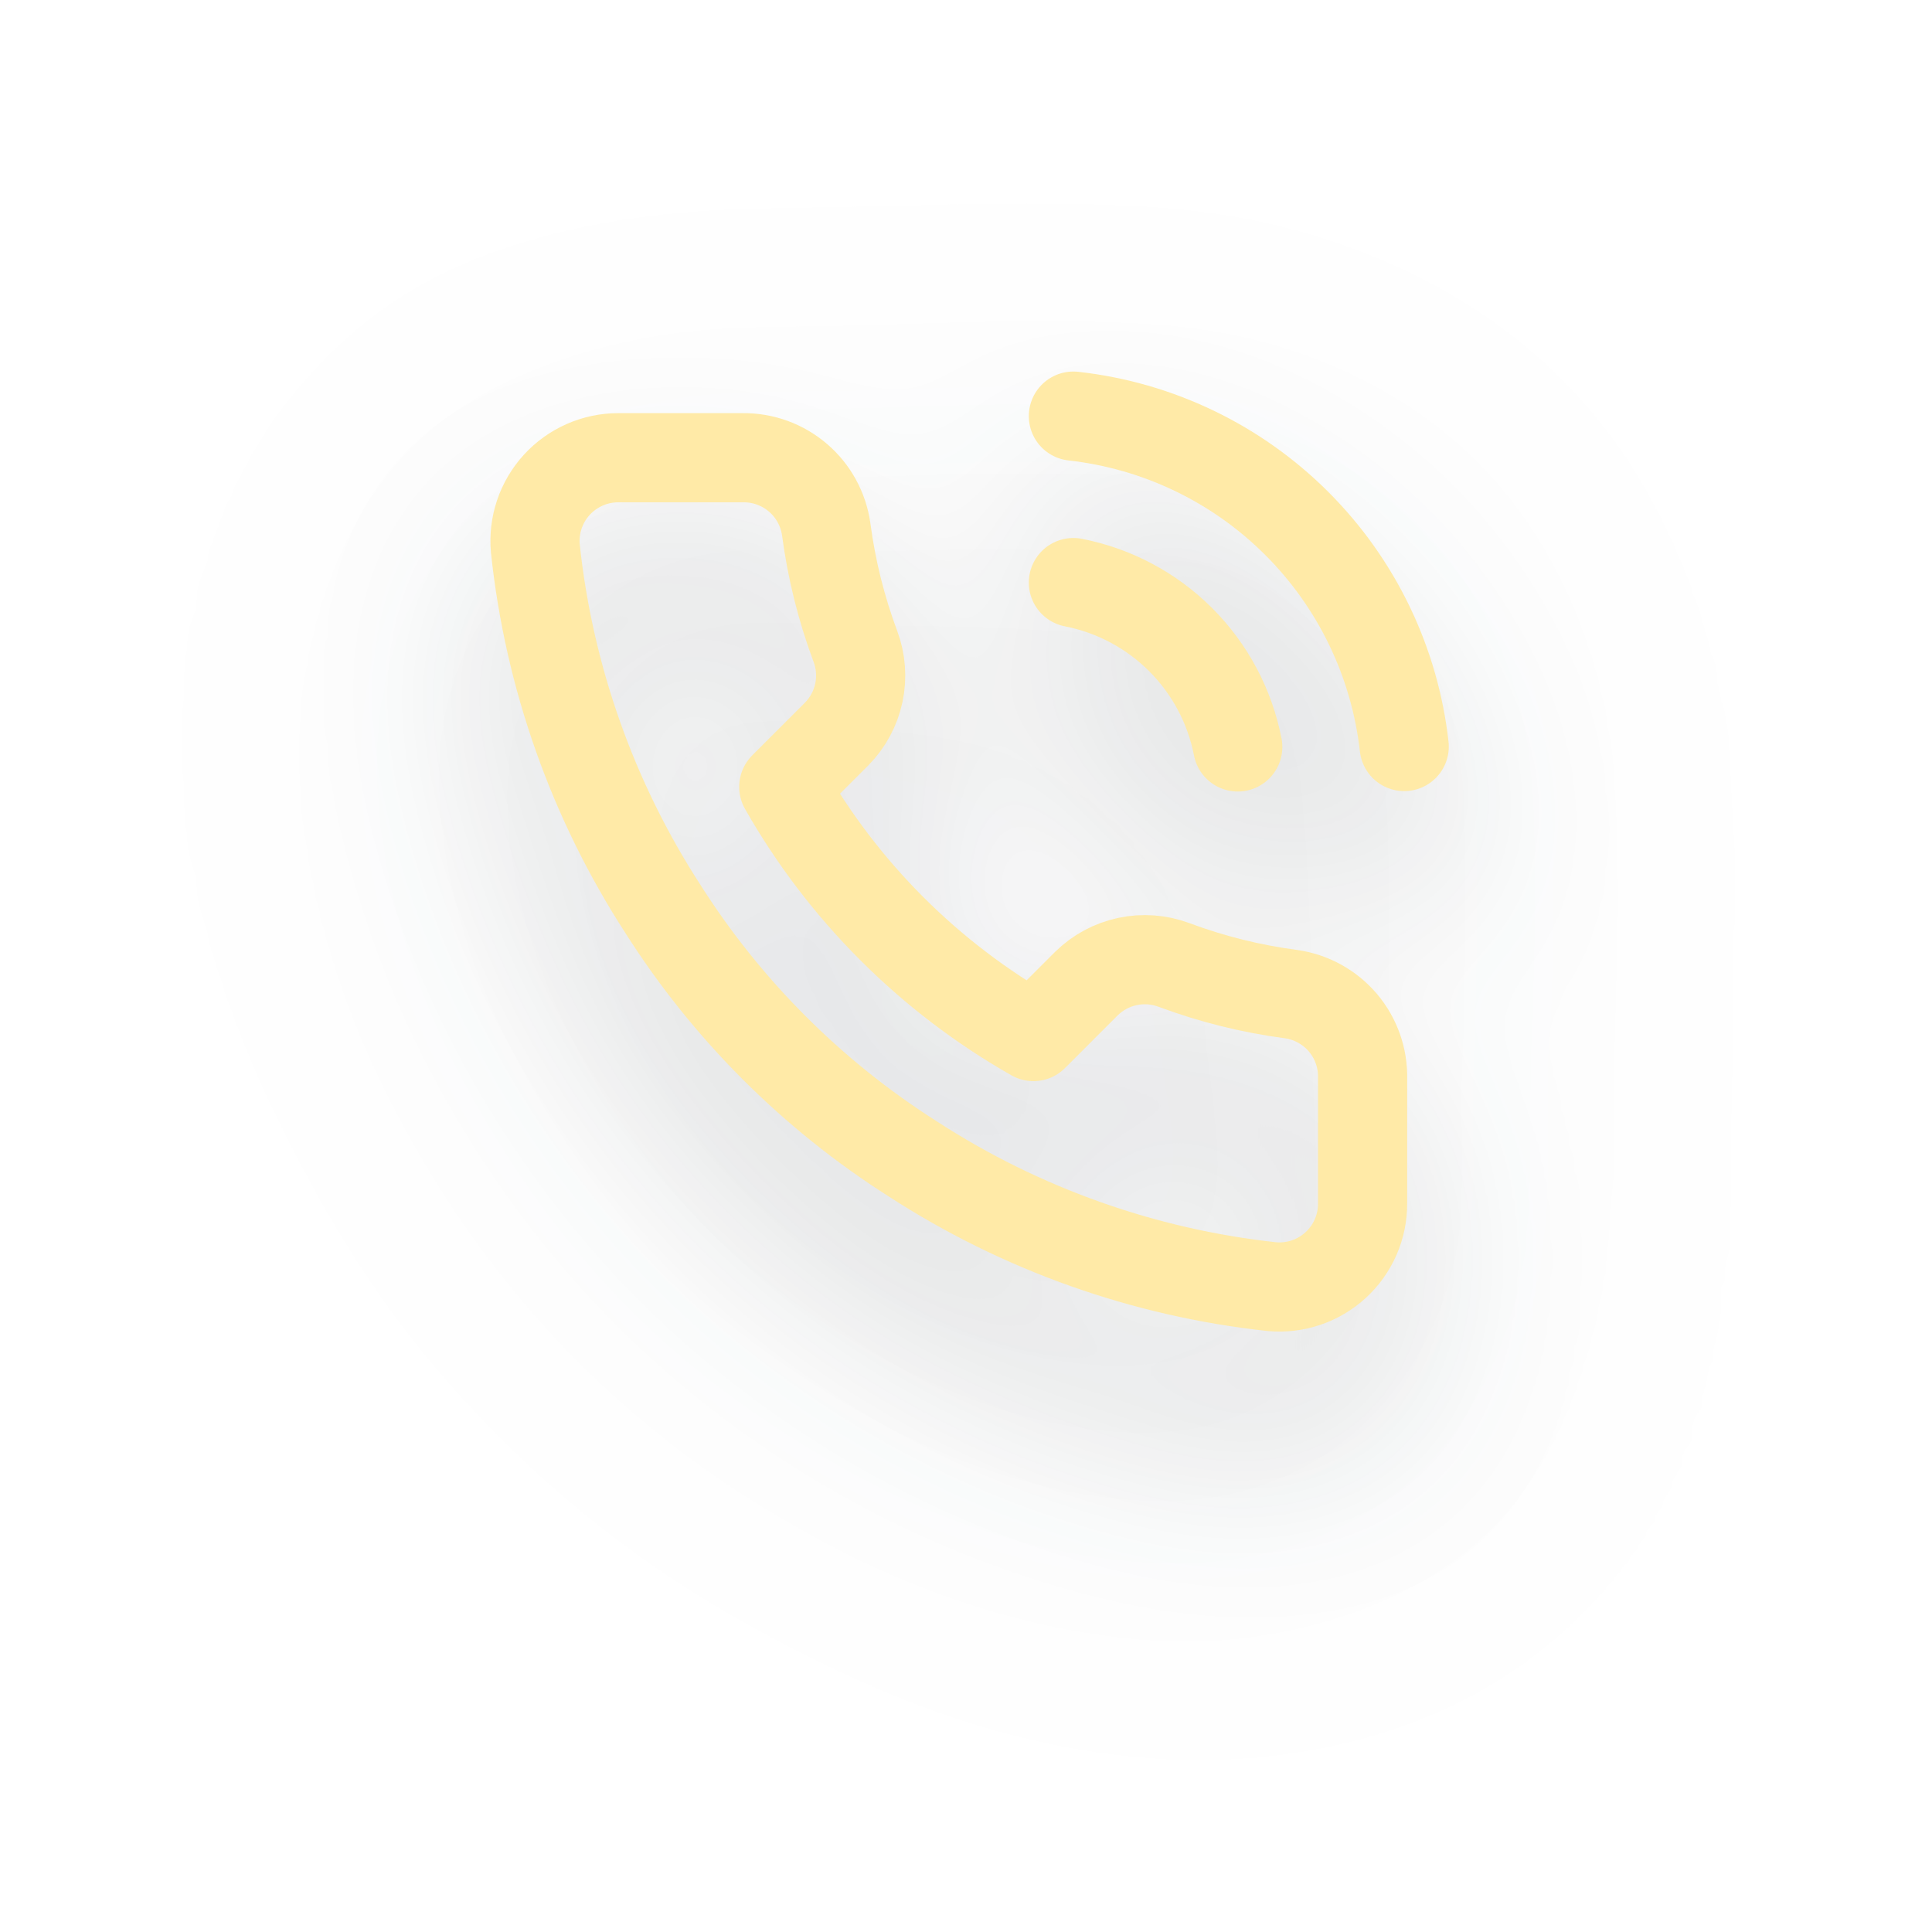
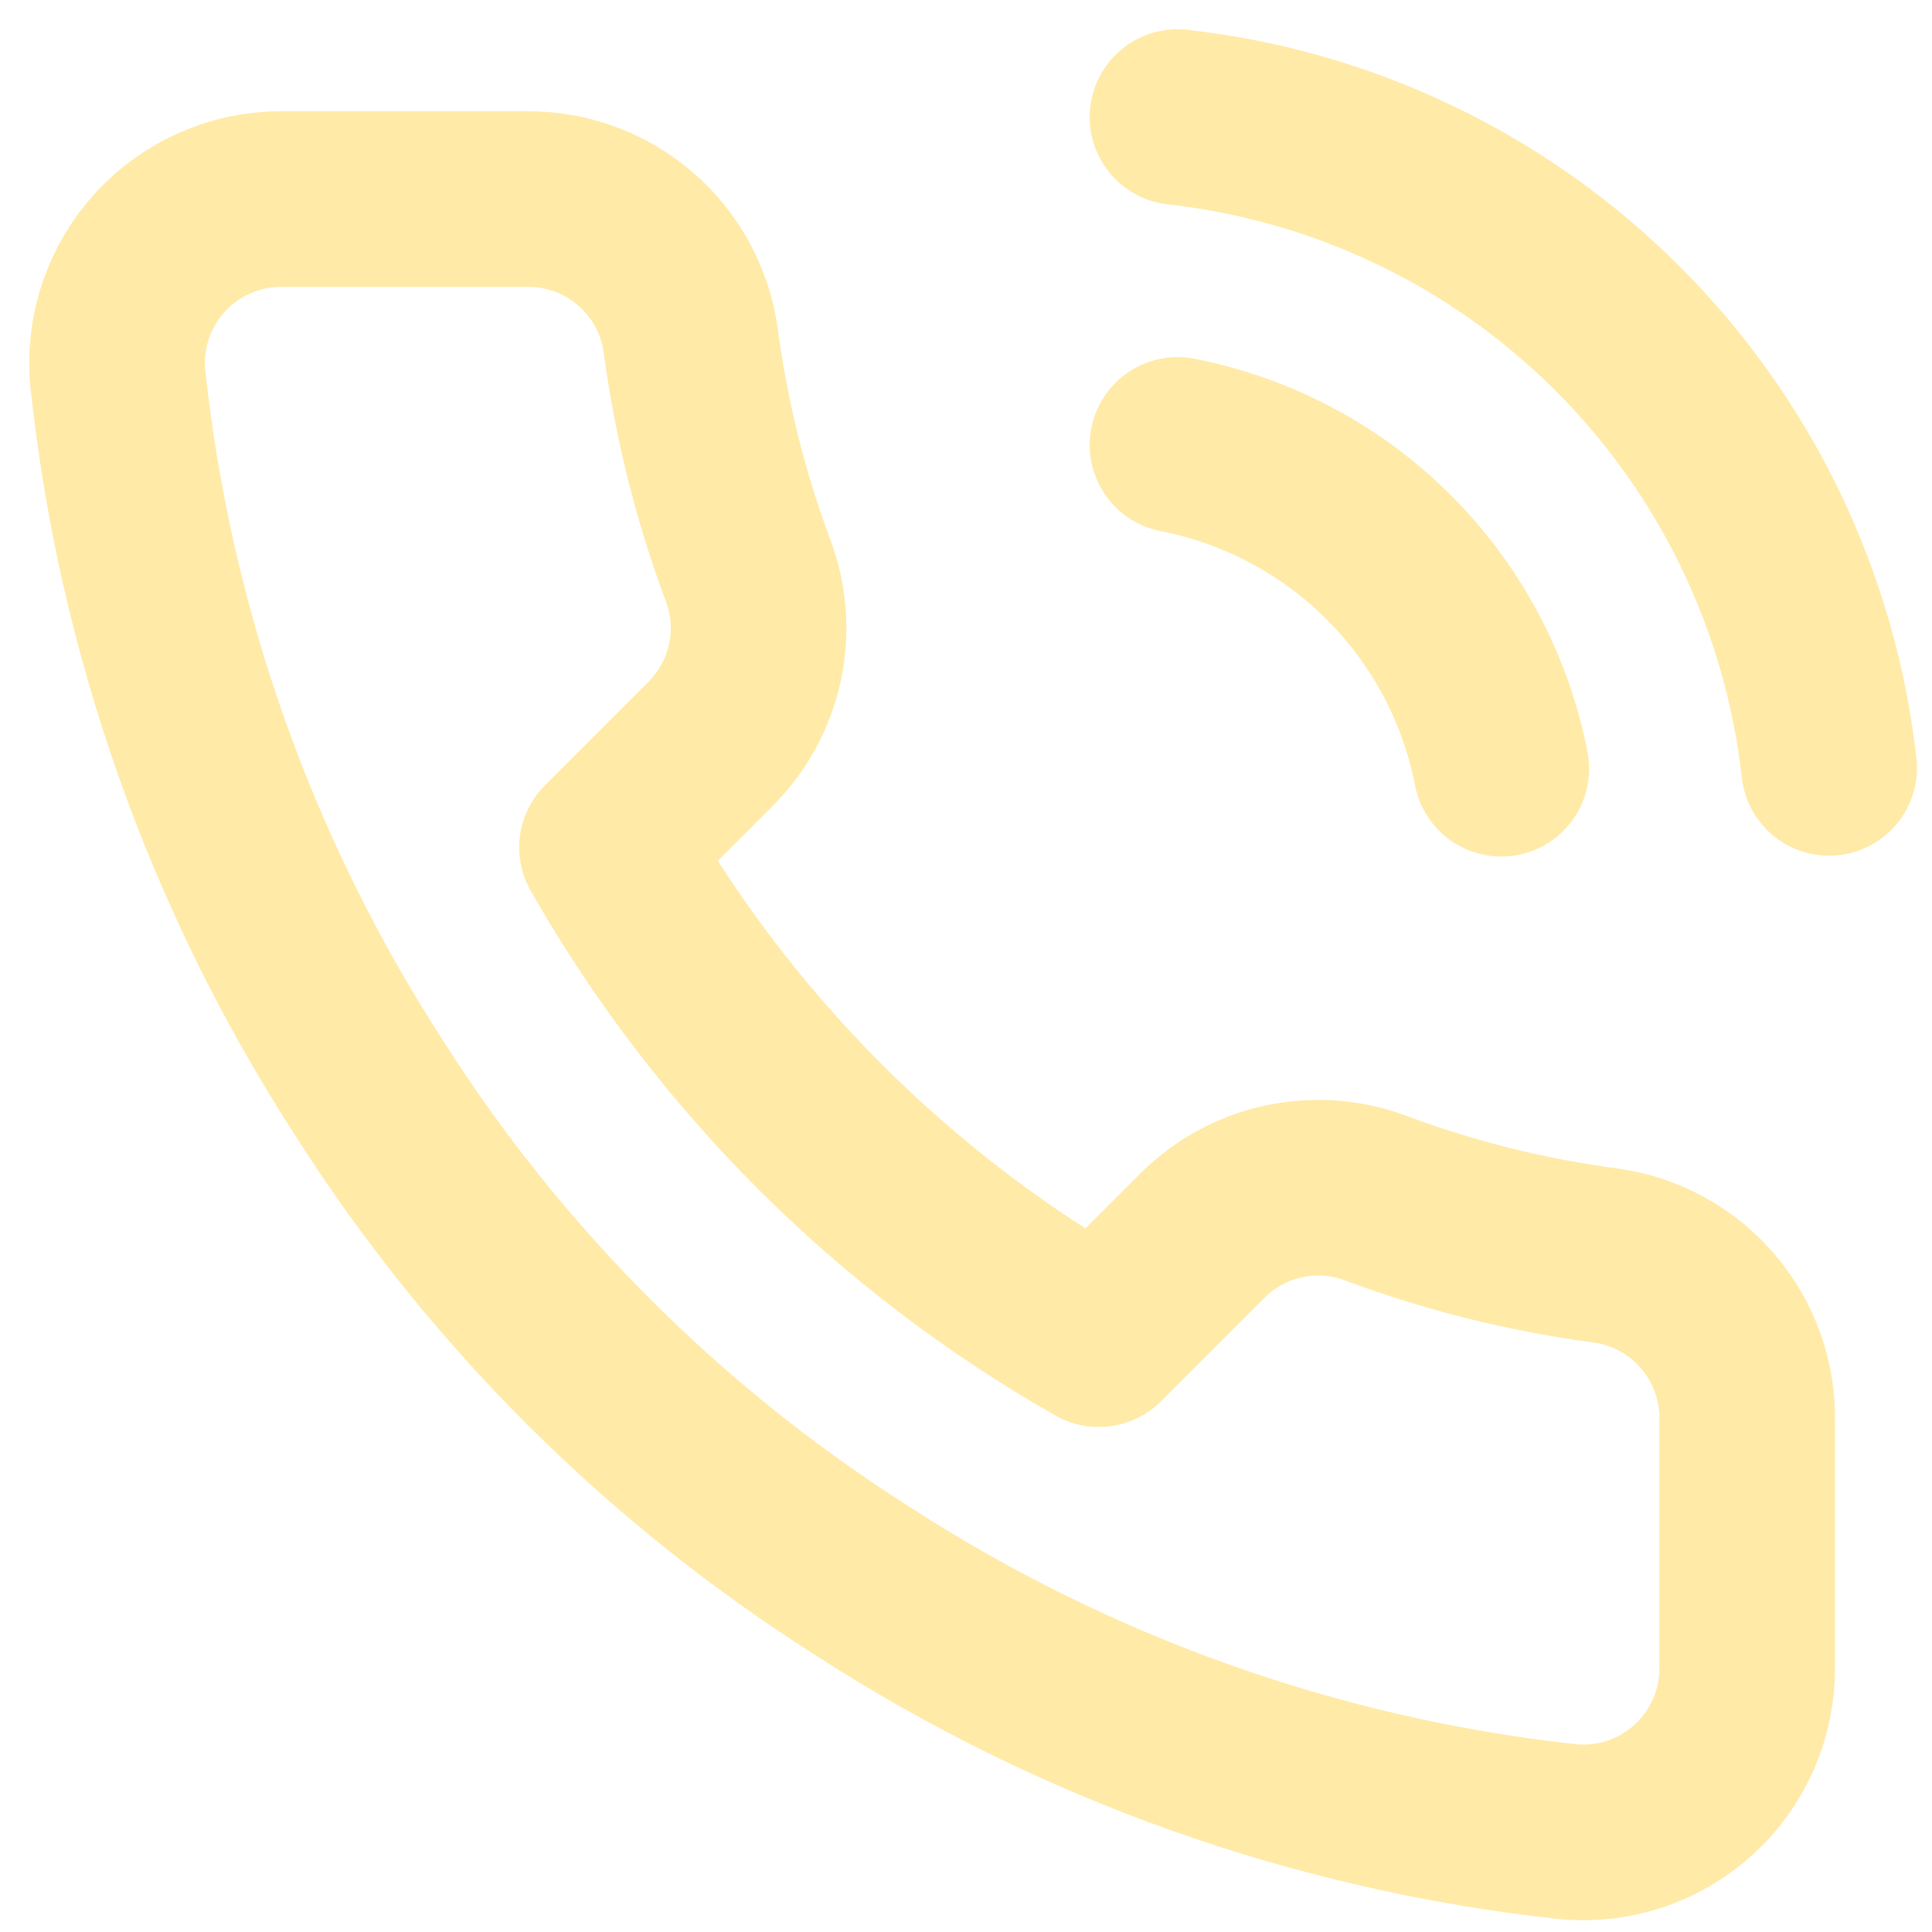
- <svg xmlns="http://www.w3.org/2000/svg" width="65" height="65" viewBox="0 0 65 65" fill="none">
-   <g filter="url(#filter0_dd)">
-     <path d="M36.113 19.6C37.481 19.867 38.737 20.536 39.723 21.521C40.708 22.506 41.377 23.763 41.643 25.13M36.113 14C38.954 14.316 41.604 15.588 43.626 17.608C45.649 19.628 46.924 22.275 47.243 25.116M45.843 36.288V40.488C45.845 40.878 45.765 41.264 45.609 41.621C45.453 41.978 45.224 42.299 44.936 42.563C44.649 42.826 44.31 43.027 43.94 43.152C43.571 43.277 43.18 43.323 42.791 43.288C38.483 42.82 34.345 41.348 30.709 38.99C27.327 36.84 24.459 33.973 22.309 30.59C19.943 26.938 18.471 22.779 18.011 18.452C17.976 18.065 18.022 17.675 18.146 17.306C18.27 16.938 18.47 16.599 18.732 16.312C18.994 16.025 19.313 15.796 19.669 15.639C20.024 15.482 20.409 15.4 20.797 15.4H24.997C25.677 15.393 26.335 15.634 26.851 16.077C27.366 16.52 27.702 17.135 27.797 17.808C27.975 19.152 28.303 20.472 28.777 21.742C28.966 22.243 29.006 22.788 28.895 23.311C28.783 23.835 28.524 24.315 28.147 24.696L26.369 26.474C28.362 29.979 31.264 32.881 34.769 34.874L36.547 33.096C36.928 32.72 37.409 32.46 37.932 32.349C38.456 32.237 39 32.278 39.501 32.466C40.772 32.94 42.091 33.269 43.435 33.446C44.115 33.542 44.736 33.885 45.181 34.408C45.624 34.932 45.86 35.601 45.843 36.288Z" stroke="#FFEAA7" stroke-width="3" stroke-linecap="round" stroke-linejoin="round" />
-   </g>
-   <defs>
-     <filter id="filter0_dd" x="-12" y="-12" width="88" height="88" filterUnits="userSpaceOnUse" color-interpolation-filters="sRGB">
-       <feFlood flood-opacity="0" result="BackgroundImageFix" />
-       <feColorMatrix in="SourceAlpha" type="matrix" values="0 0 0 0 0 0 0 0 0 0 0 0 0 0 0 0 0 0 127 0" />
-       <feOffset dy="4" />
-       <feGaussianBlur stdDeviation="8" />
-       <feColorMatrix type="matrix" values="0 0 0 0 0.149 0 0 0 0 0.196 0 0 0 0 0.22 0 0 0 0.08 0" />
-       <feBlend mode="multiply" in2="BackgroundImageFix" result="effect1_dropShadow" />
-       <feColorMatrix in="SourceAlpha" type="matrix" values="0 0 0 0 0 0 0 0 0 0 0 0 0 0 0 0 0 0 127 0" />
-       <feOffset dy="4" />
-       <feGaussianBlur stdDeviation="3" />
-       <feColorMatrix type="matrix" values="0 0 0 0 0.149 0 0 0 0 0.196 0 0 0 0 0.22 0 0 0 0.16 0" />
-       <feBlend mode="multiply" in2="effect1_dropShadow" result="effect2_dropShadow" />
-       <feBlend mode="normal" in="SourceGraphic" in2="effect2_dropShadow" result="shape" />
-     </filter>
-   </defs>
+ <svg xmlns="http://www.w3.org/2000/svg" width="33" height="33" viewBox="0 0 33 33" fill="none">
+   <path d="M20.113 7.6C21.481 7.867 22.738 8.536 23.723 9.521C24.708 10.506 25.377 11.763 25.643 13.13M20.113 2C22.954 2.316 25.604 3.588 27.626 5.608C29.649 7.628 30.924 10.275 31.243 13.116M29.843 24.288V28.488C29.845 28.878 29.765 29.264 29.609 29.621C29.453 29.978 29.224 30.299 28.936 30.563C28.649 30.826 28.31 31.027 27.94 31.152C27.571 31.277 27.18 31.323 26.791 31.288C22.483 30.82 18.345 29.348 14.709 26.99C11.327 24.84 8.459 21.973 6.309 18.59C3.943 14.938 2.471 10.779 2.011 6.452C1.976 6.065 2.022 5.675 2.146 5.306C2.271 4.938 2.47 4.599 2.732 4.312C2.994 4.025 3.313 3.796 3.669 3.639C4.024 3.482 4.409 3.4 4.797 3.4H8.997C9.677 3.393 10.335 3.634 10.851 4.077C11.366 4.52 11.702 5.135 11.797 5.808C11.975 7.152 12.303 8.472 12.777 9.742C12.966 10.243 13.007 10.788 12.895 11.311C12.783 11.835 12.524 12.315 12.147 12.696L10.369 14.474C12.362 17.979 15.264 20.881 18.769 22.874L20.547 21.096C20.928 20.72 21.409 20.46 21.932 20.349C22.456 20.237 23 20.278 23.501 20.466C24.771 20.94 26.091 21.269 27.435 21.446C28.115 21.542 28.736 21.884 29.18 22.409C29.625 22.933 29.86 23.601 29.843 24.288Z" stroke="#FFEAA7" stroke-width="3" stroke-linecap="round" stroke-linejoin="round" />
</svg>
